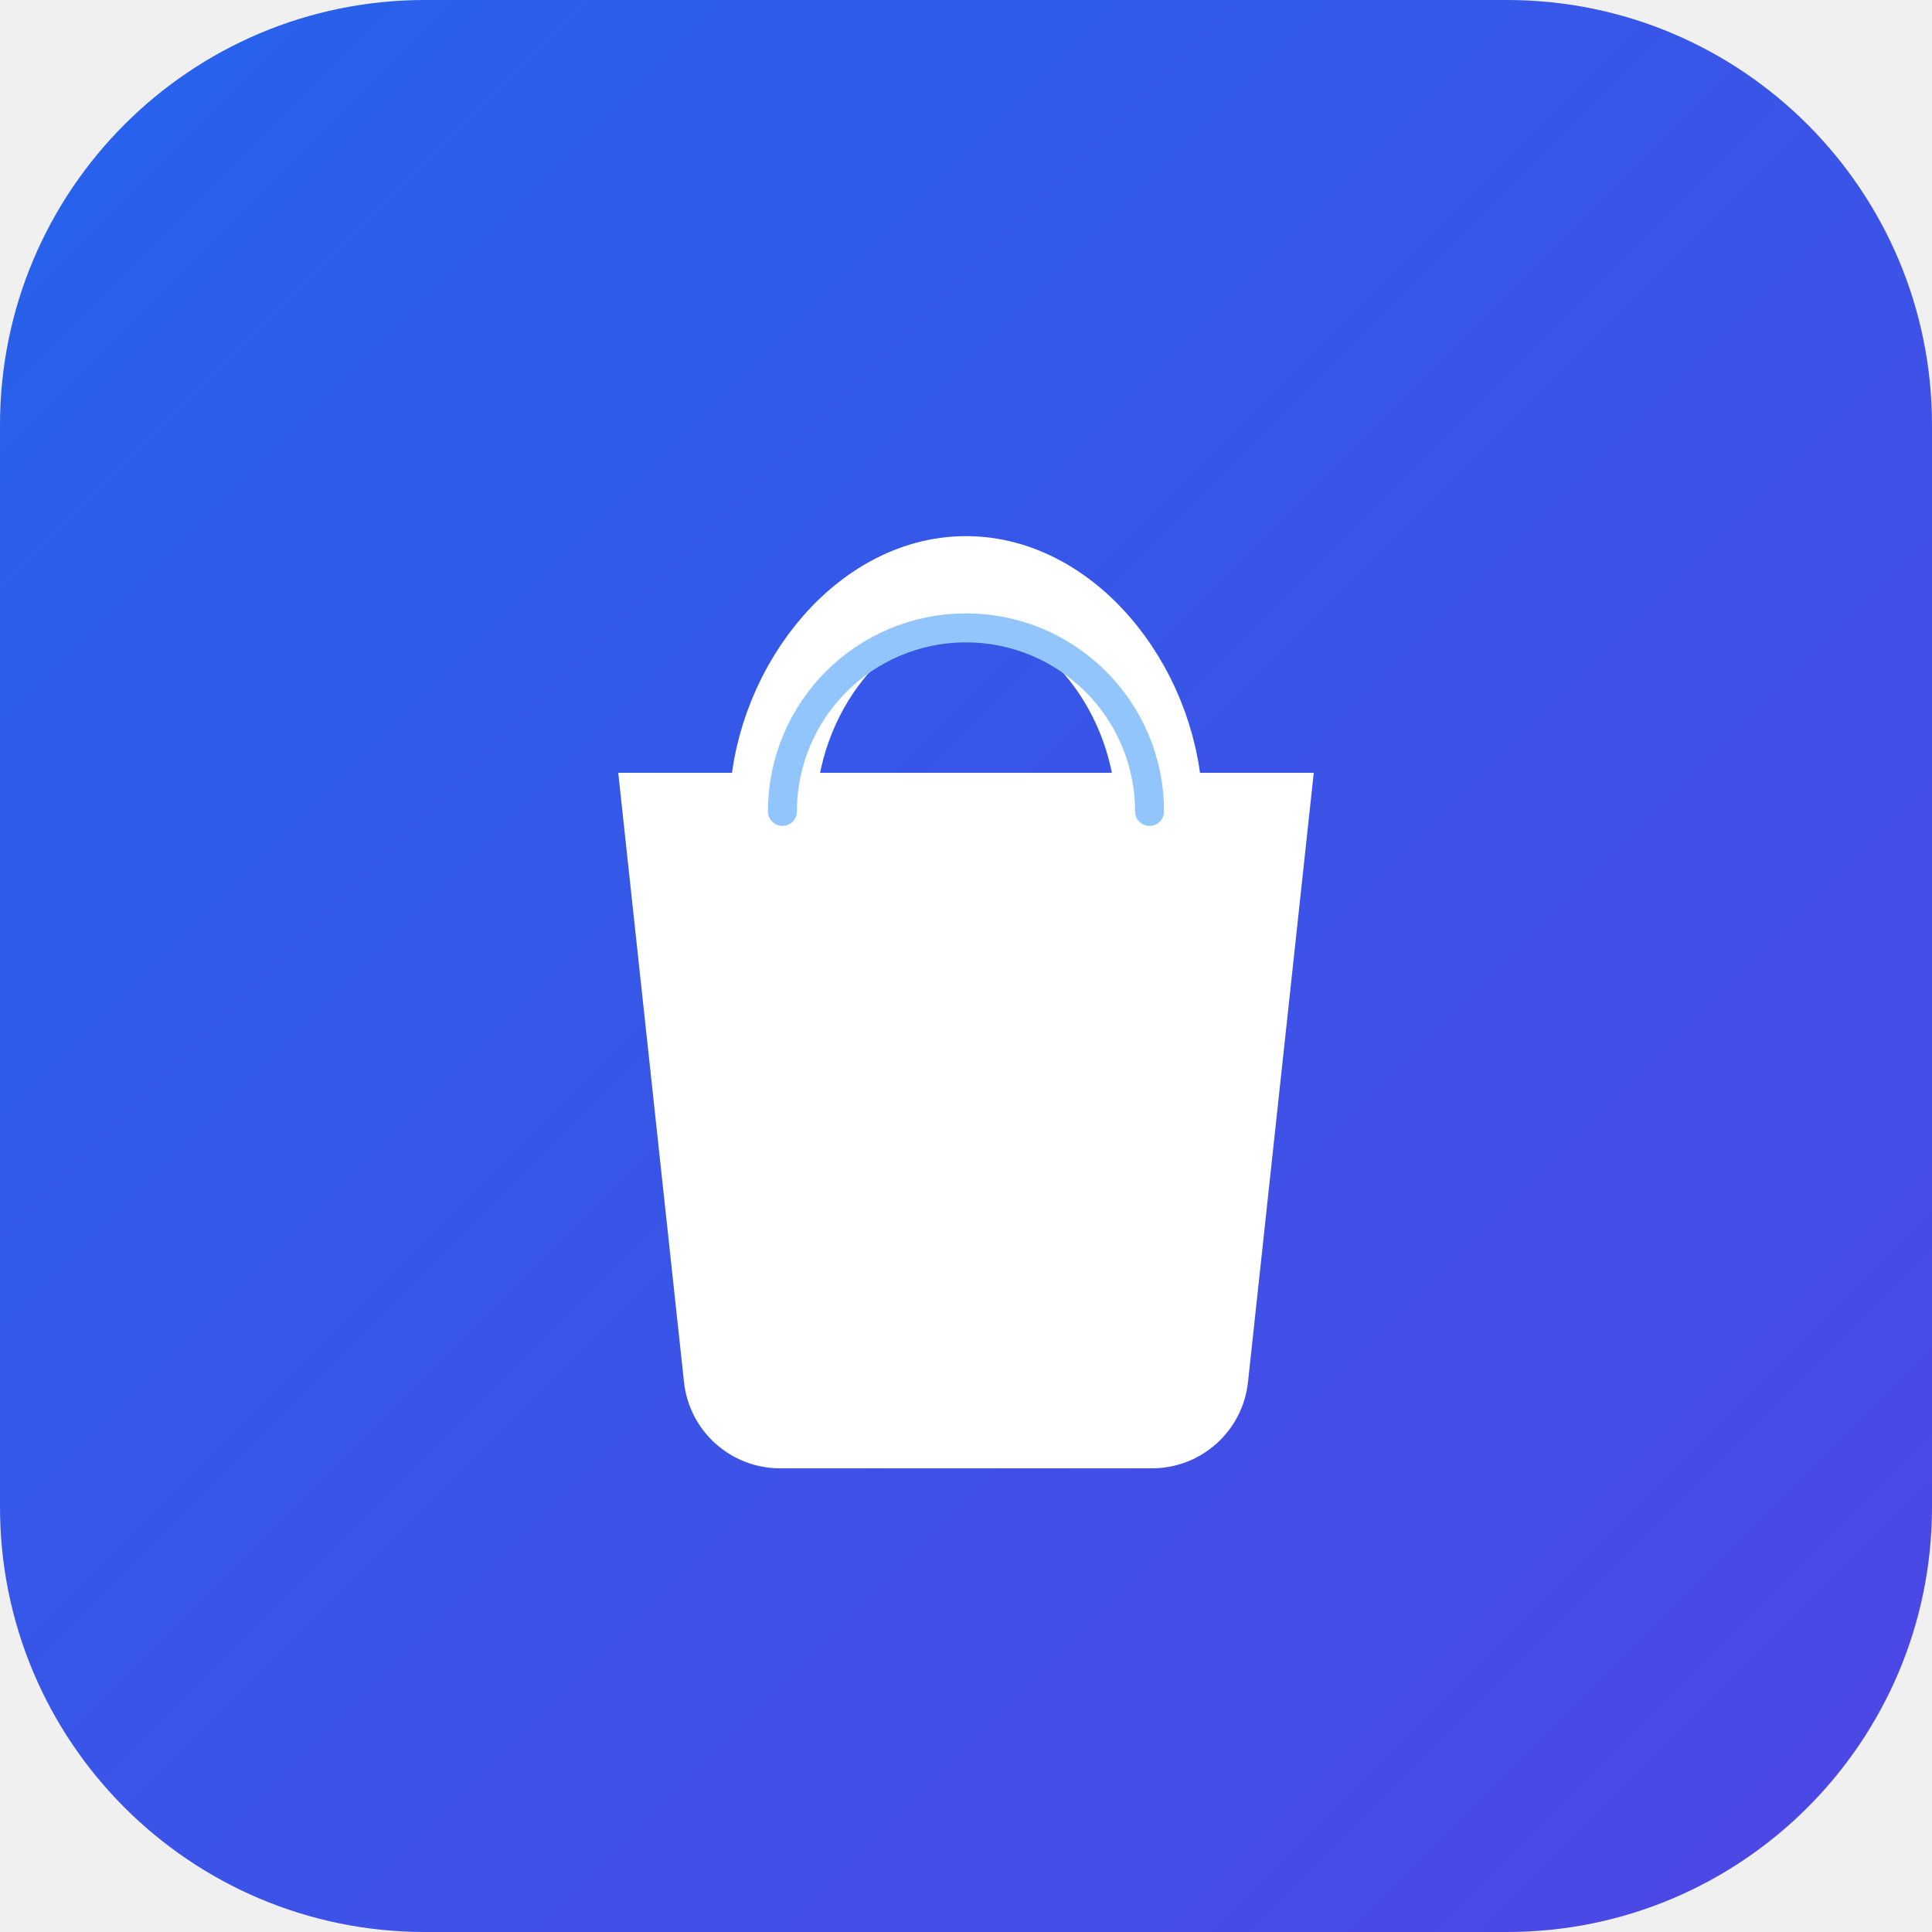
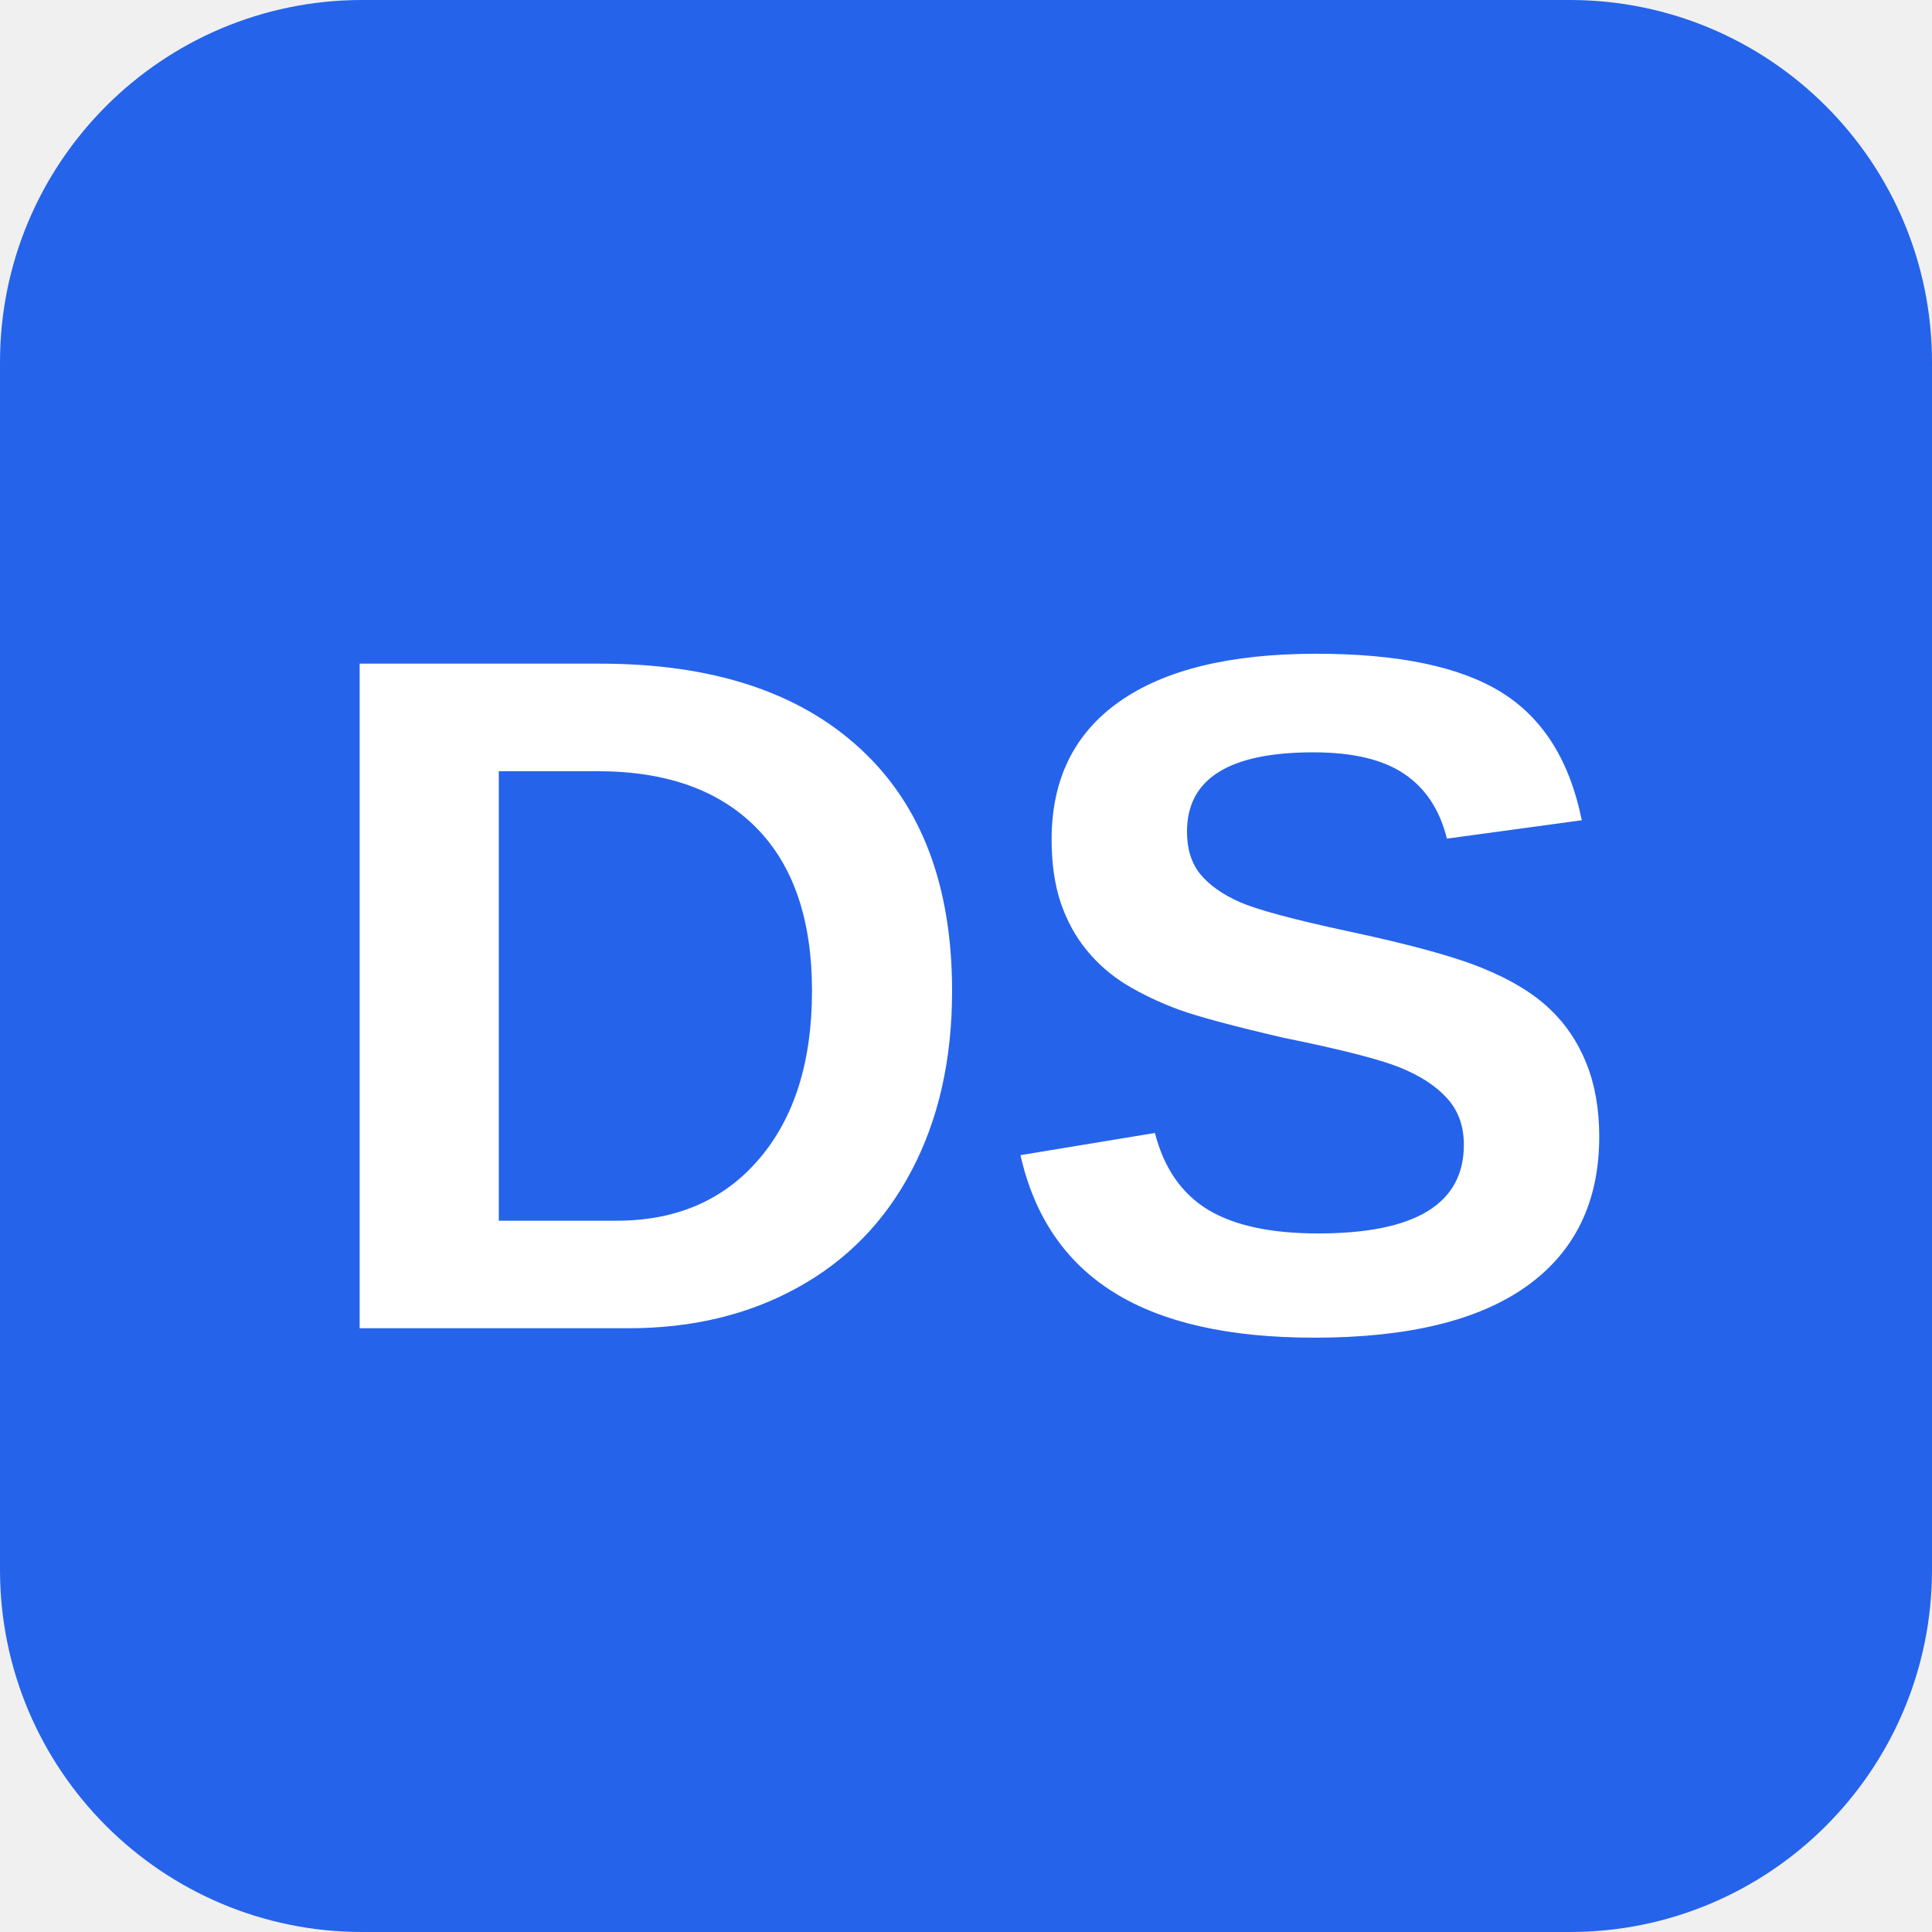
- <svg xmlns="http://www.w3.org/2000/svg" viewBox="0 0 100 100">
-   <defs>
-     <linearGradient id="g" x1="0" y1="0" x2="1" y2="1">
-       <stop offset="0" stop-color="#2563eb" />
-       <stop offset="1" stop-color="#4f46e5" />
-     </linearGradient>
-   </defs>
-   <rect width="100" height="100" rx="22" fill="url(#g)" />
-   <path d="M32 40h36l-3.4 31.5a5 5 0 0 1-5 4.5H40.4a5 5 0 0 1-5-4.5L32 40Z" fill="#ffffff" />
-   <path d="M40 42c0-6 4.5-12 10-12s10 6 10 12" fill="none" stroke="#ffffff" stroke-width="4.5" stroke-linecap="round" />
-   <path d="M40.5 42a9.5 9.5 0 0 1 19 0" fill="none" stroke="#93c5fd" stroke-width="1.5" stroke-linecap="round" />
+ <svg xmlns="http://www.w3.org/2000/svg" viewBox="0 0 64 64">
+   <rect width="64" height="64" rx="12" fill="#2563EB" />
+   <text x="32" y="44" font-family="Arial,sans-serif" font-size="32" font-weight="bold" fill="white" text-anchor="middle">DS</text>
</svg>
